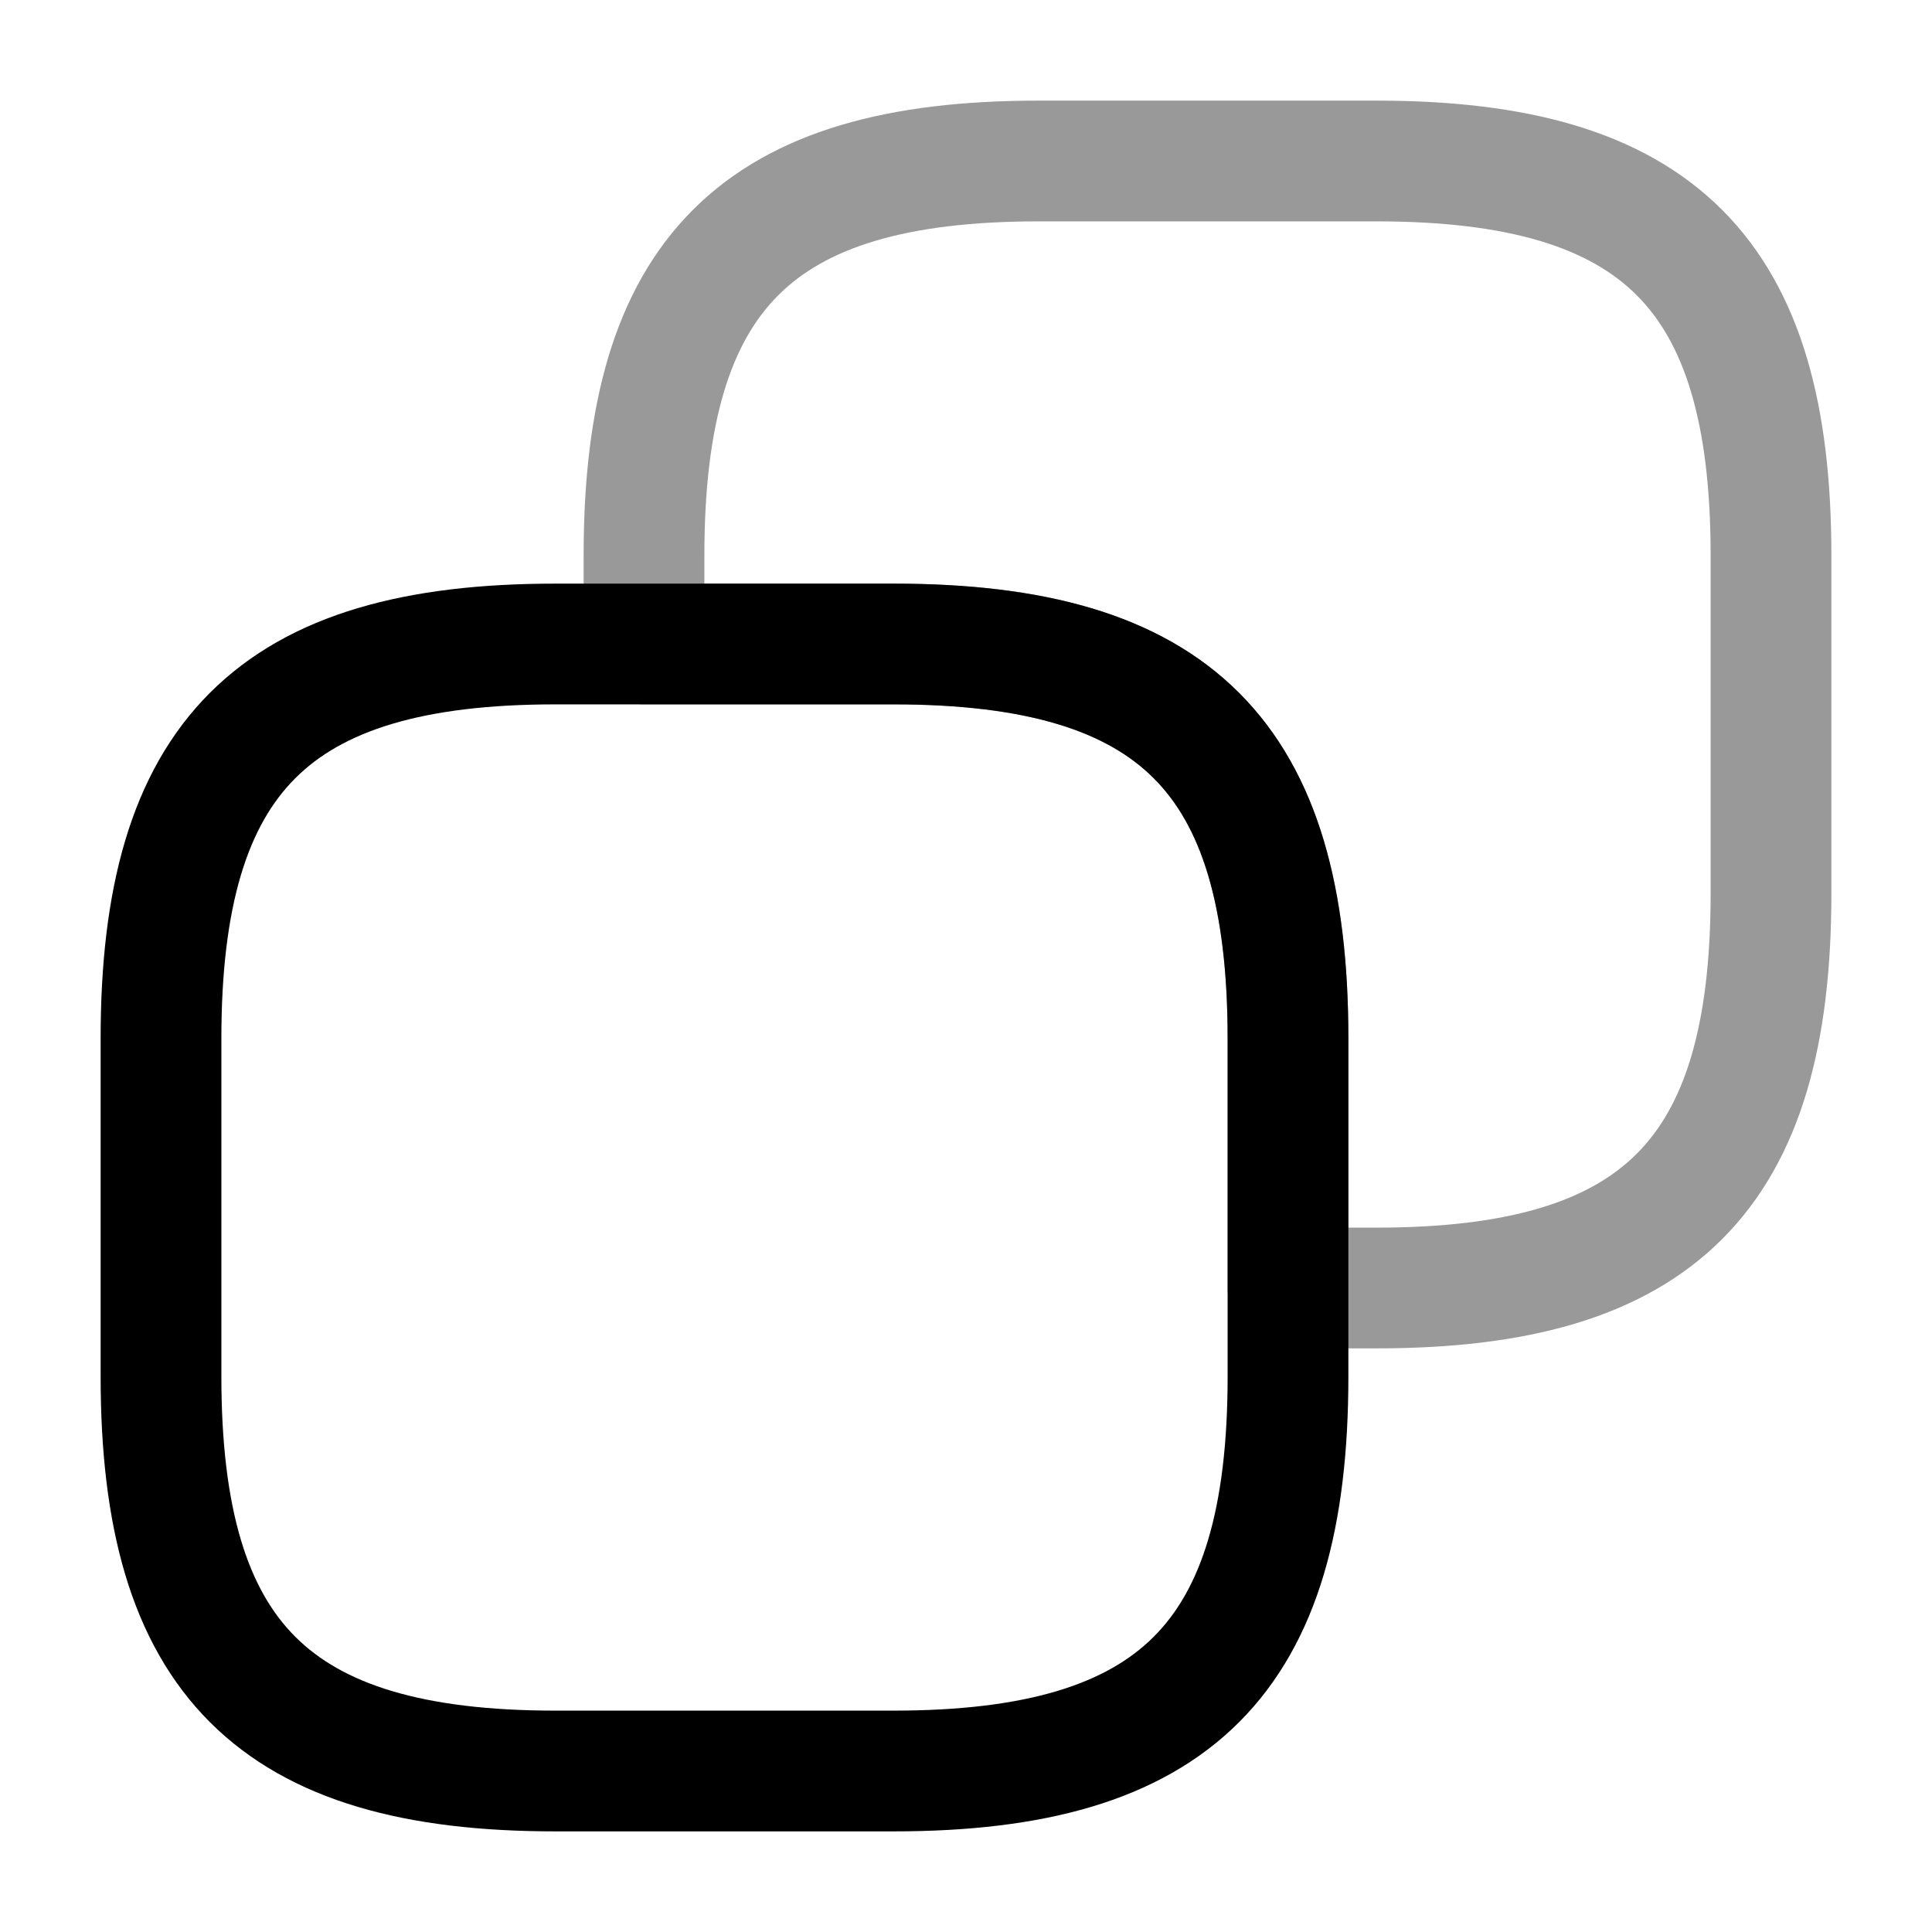
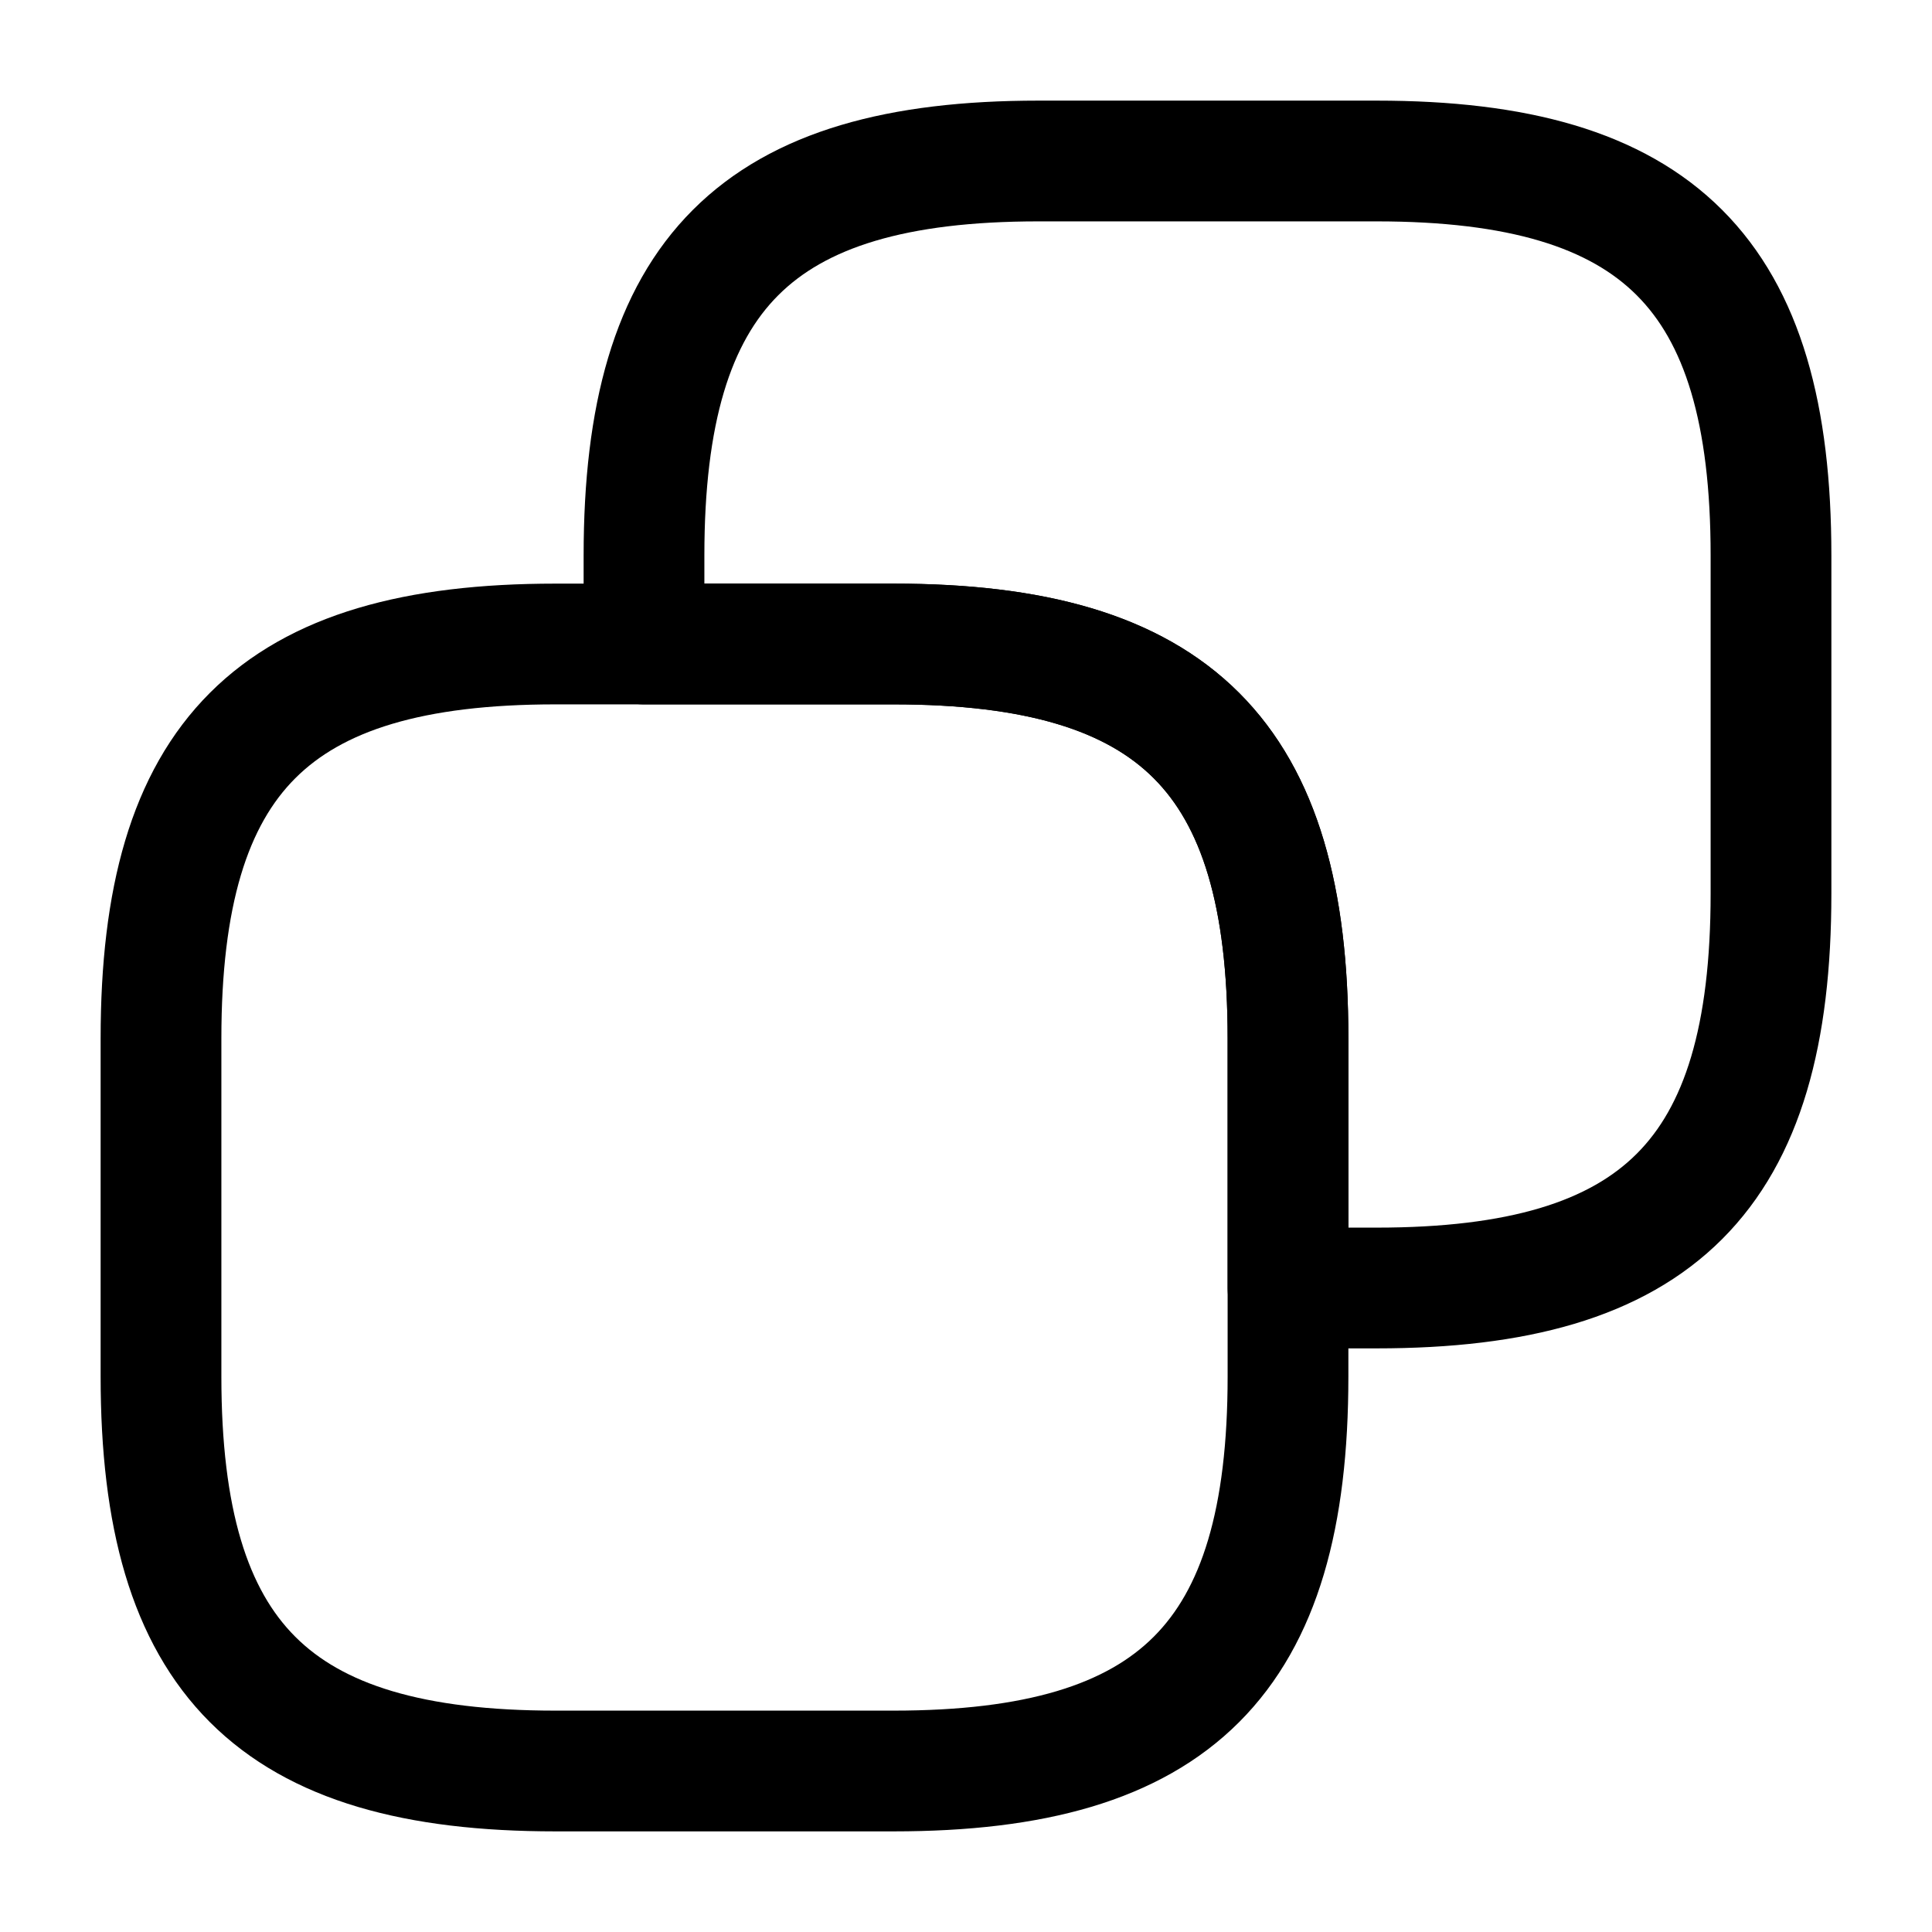
<svg xmlns="http://www.w3.org/2000/svg" viewBox="0 0 24 24" fill="none">
  <g id="SVGRepo_bgCarrier" stroke-width="0" />
  <g id="SVGRepo_tracerCarrier" stroke-linecap="round" stroke-linejoin="round" />
  <g id="SVGRepo_iconCarrier">
    <path d="M16 12.9V17.1C16 20.6 14.6 22 11.1 22H6.9C3.4 22 2 20.6 2 17.1V12.9C2 9.4 3.4 8 6.9 8H11.1C14.6 8 16 9.4 16 12.9Z" stroke="#000000" stroke-width="1.5" stroke-linecap="round" stroke-linejoin="round" />
-     <path opacity="0.4" d="M22 6.9V11.1C22 14.6 20.6 16 17.1 16H16V12.9C16 9.4 14.6 8 11.1 8H8V6.9C8 3.4 9.4 2 12.9 2H17.1C20.6 2 22 3.4 22 6.9Z" stroke="#000000" stroke-width="1.5" stroke-linecap="round" stroke-linejoin="round" />
+     <path d="M22 6.9V11.1C22 14.6 20.6 16 17.1 16H16V12.9C16 9.4 14.6 8 11.1 8H8V6.9C8 3.4 9.4 2 12.9 2H17.1C20.6 2 22 3.4 22 6.9Z" stroke="#000000" stroke-width="1.5" stroke-linecap="round" stroke-linejoin="round" />
  </g>
</svg>
